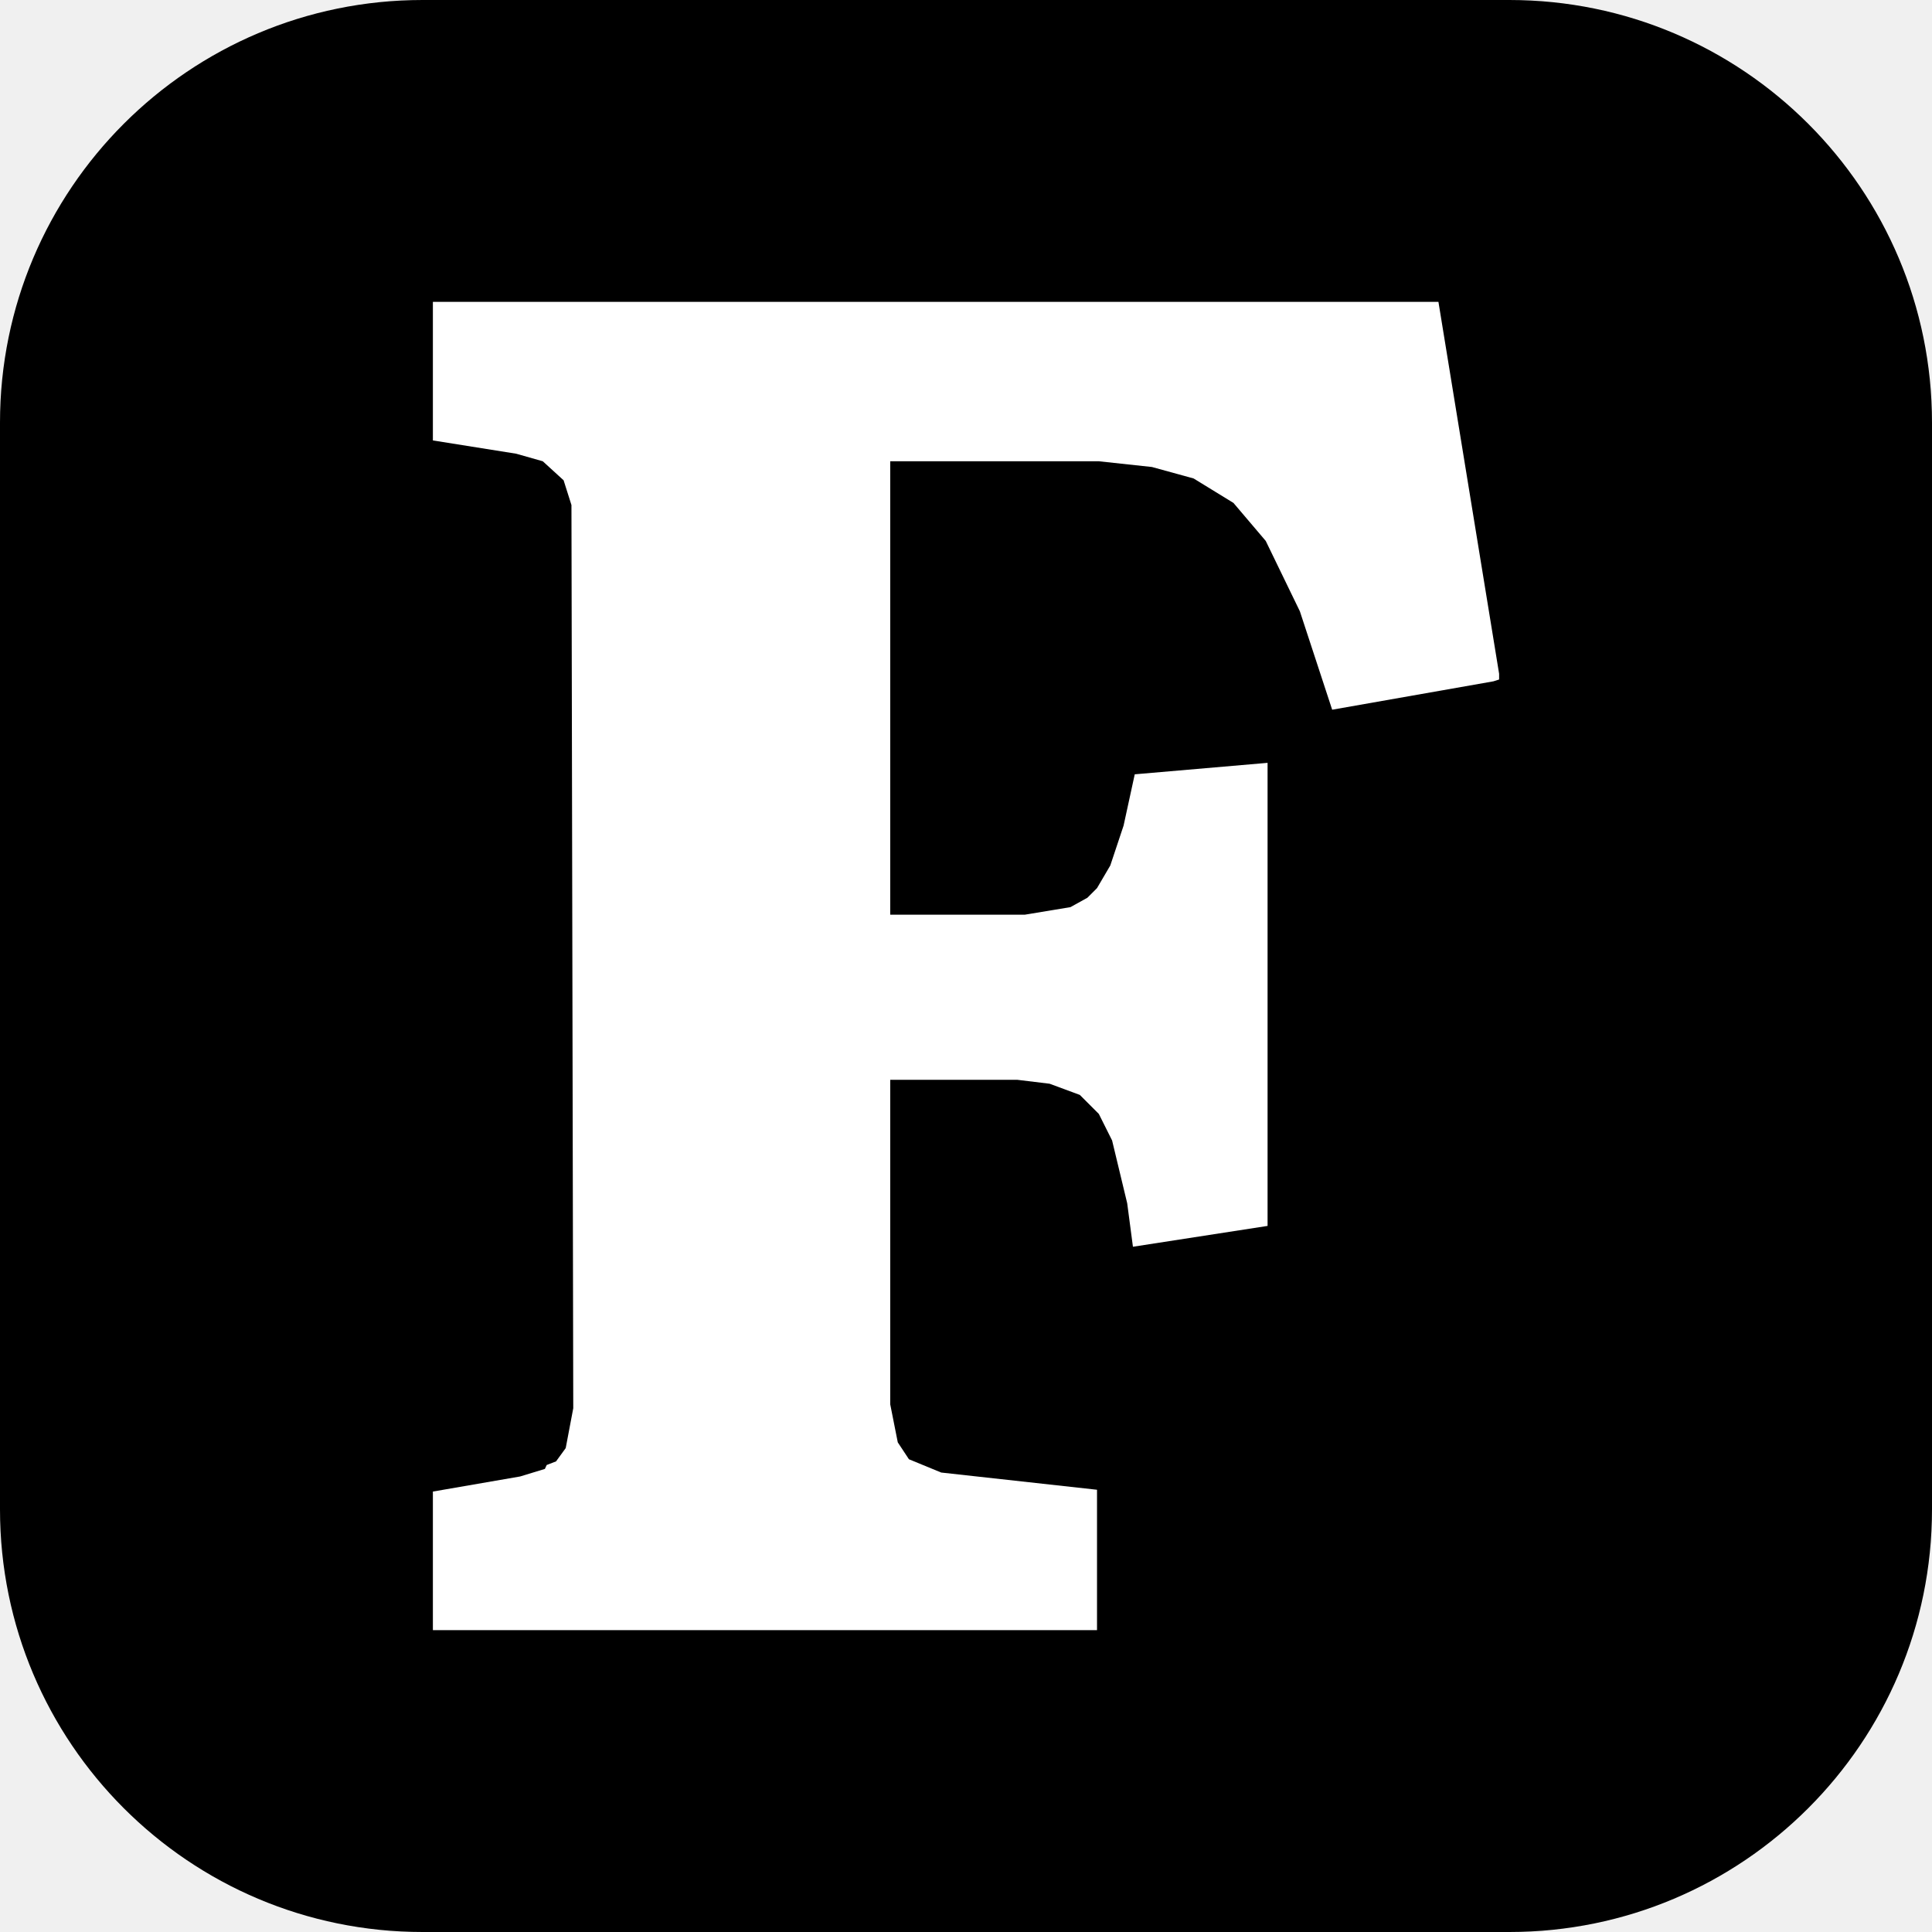
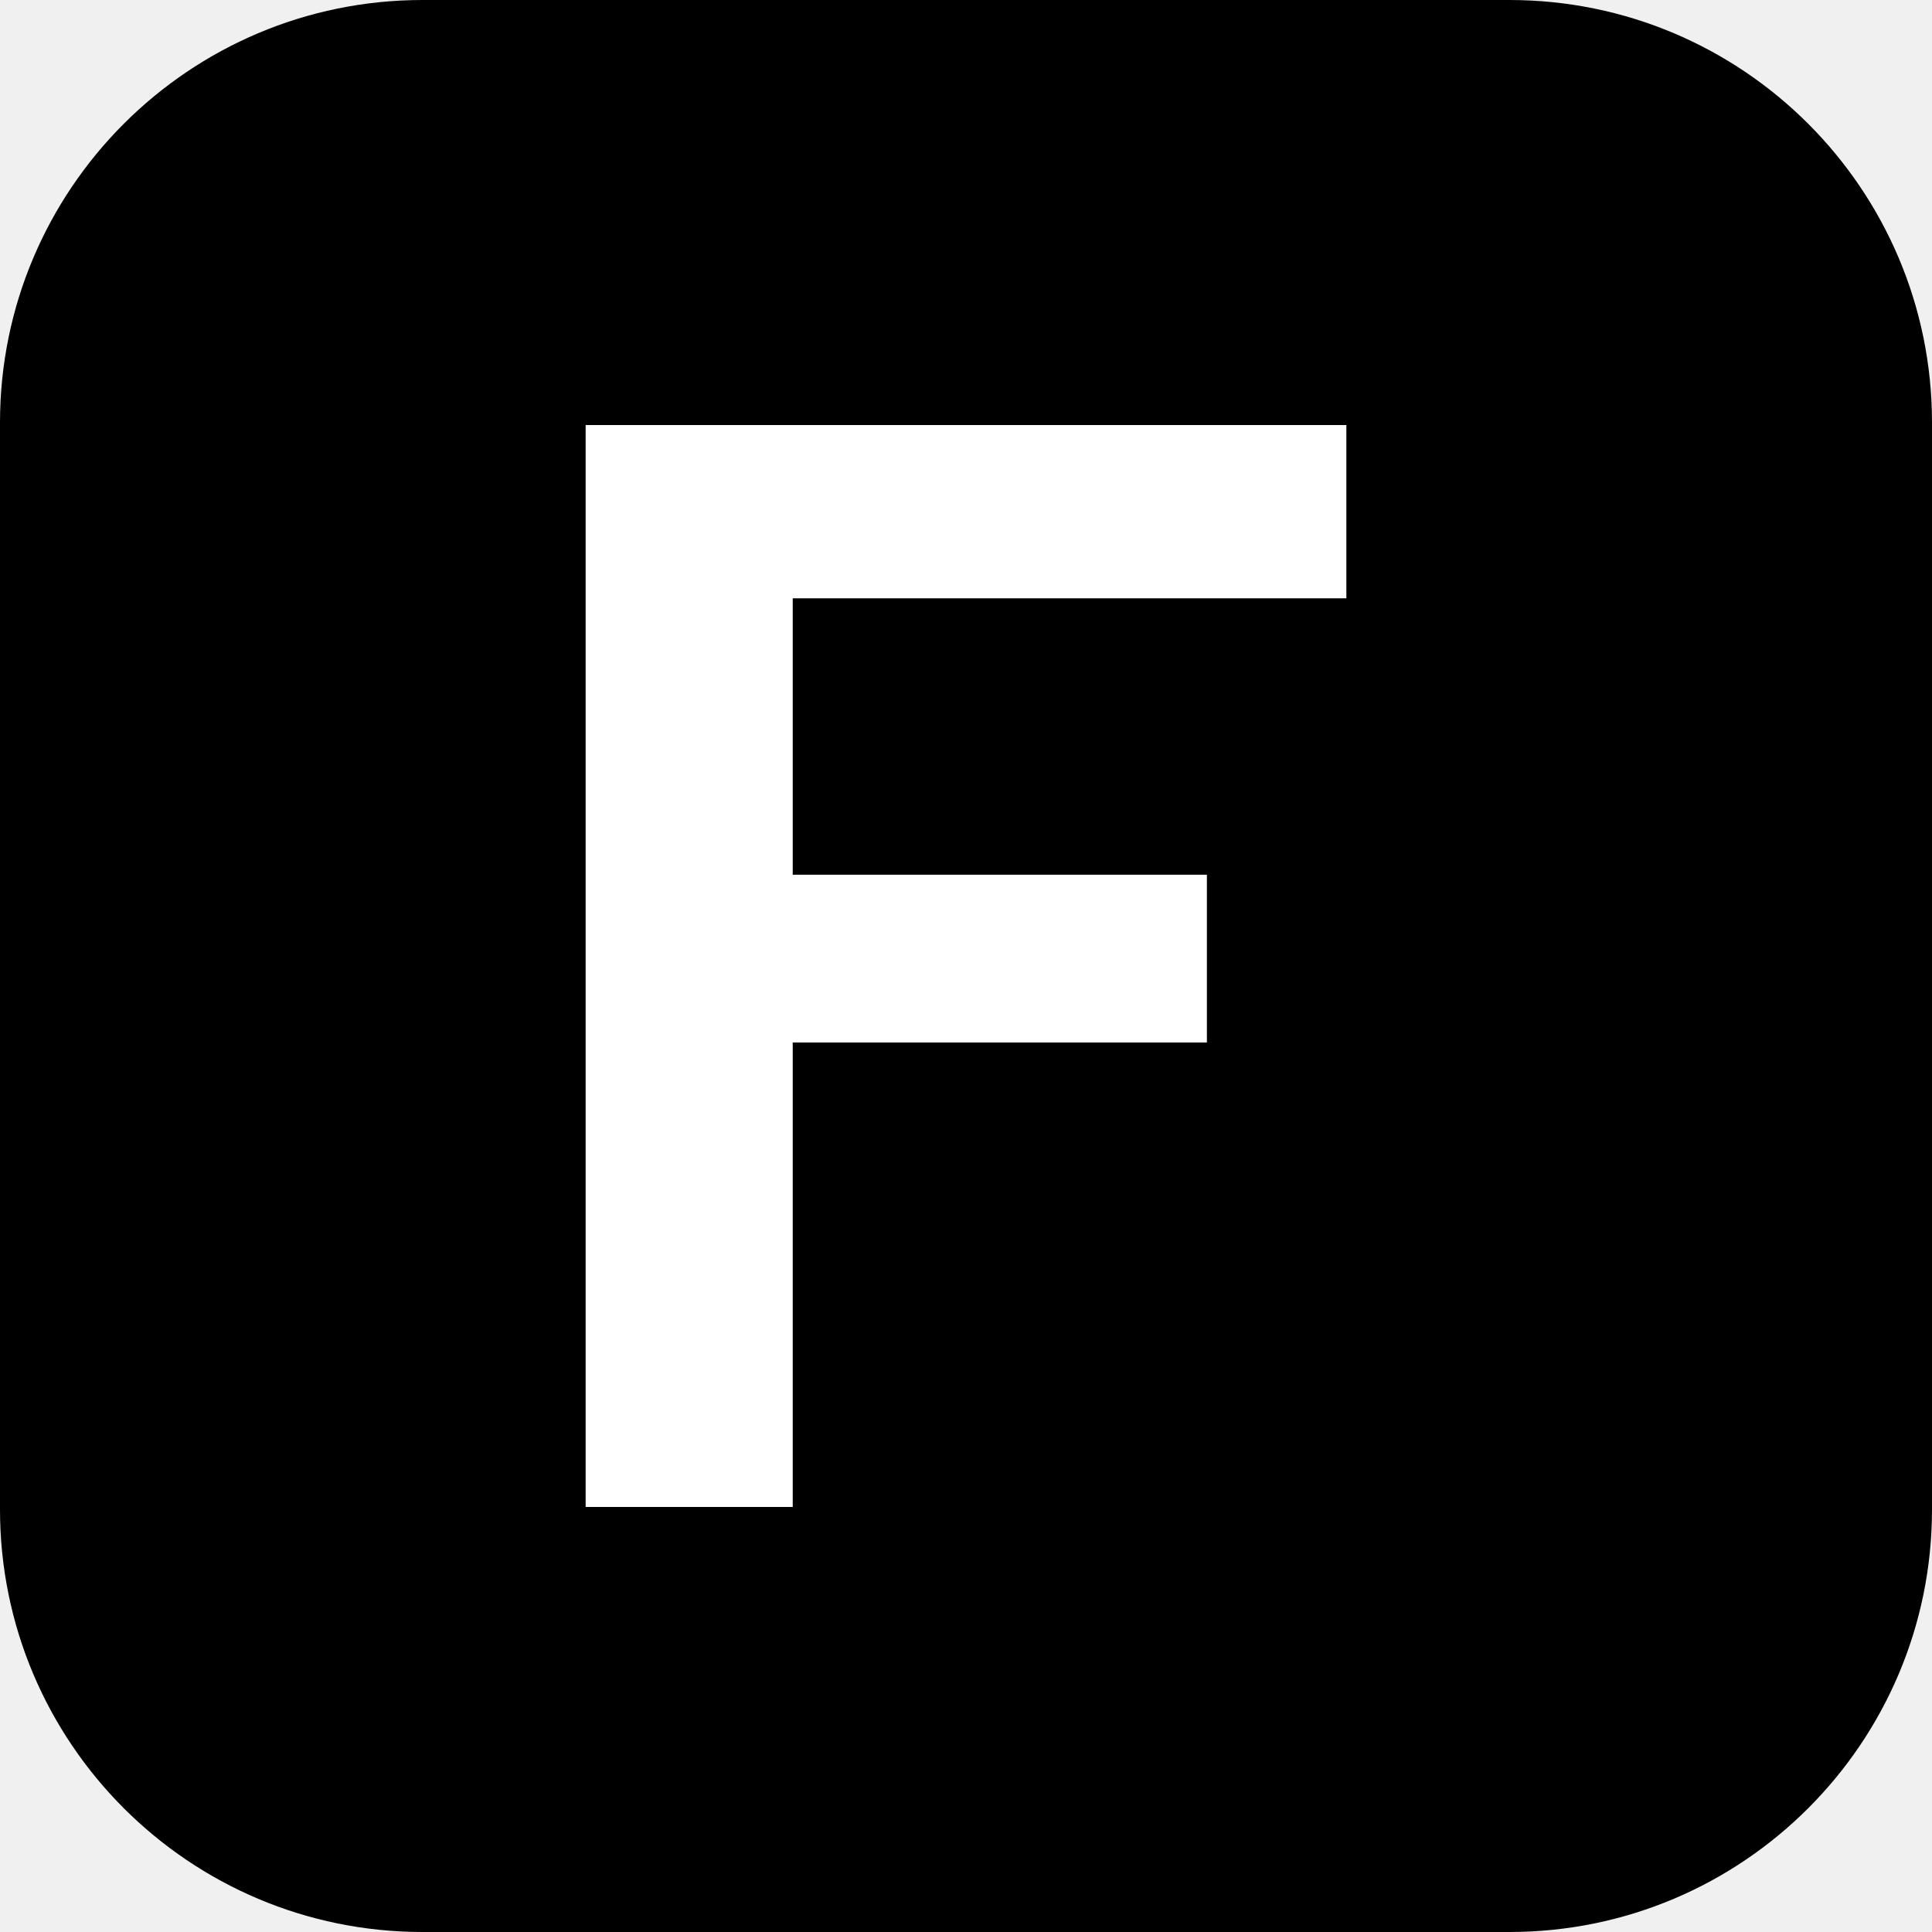
- <svg xmlns="http://www.w3.org/2000/svg" width="64" height="64" viewBox="0 0 64 64">
-   <rect width="64" height="64" rx="14" fill="#000" />
-   <path fill="#fff" fill-rule="evenodd" d="M14.34 10.00 L47.65 10.00 L49.66 22.32 L49.66 22.51 L49.47 22.57 L44.13 23.51 L43.06 20.25 L41.93 17.92 L40.86 16.66 L39.54 15.85 L38.16 15.47 L36.40 15.28 L29.49 15.28 L29.49 30.30 L33.95 30.30 L35.46 30.05 L36.02 29.74 L36.34 29.42 L36.78 28.67 L37.22 27.35 L37.59 25.65 L41.99 25.27 L41.99 40.61 L37.53 41.30 L37.34 39.86 L36.84 37.78 L36.40 36.90 L35.77 36.27 L34.77 35.90 L33.70 35.77 L29.49 35.77 L29.49 46.52 L29.74 47.78 L30.11 48.34 L31.18 48.78 L36.34 49.35 L36.34 54.00 L14.34 54.00 L14.34 49.41 L17.23 48.91 L18.05 48.66 L18.11 48.53 L18.42 48.41 L18.74 47.97 L18.99 46.65 L18.93 16.73 L18.67 15.91 L17.98 15.28 L17.10 15.03 L14.34 14.59 L14.34 10.06Z" />
+ <svg xmlns="http://www.w3.org/2000/svg" width="64" height="64" viewBox="0 0 512 512">
+   <rect width="512" height="512" rx="112" fill="#000" />
+   <path fill="#fff" d="M155.2 112.64 L356.8 112.64 L356.8 158.56 L210.08 158.56 L210.08 231.81 L319.84 231.81 L319.84 276.27 L210.08 276.27 L210.08 399.36 L155.2 399.36Z" />
</svg>
